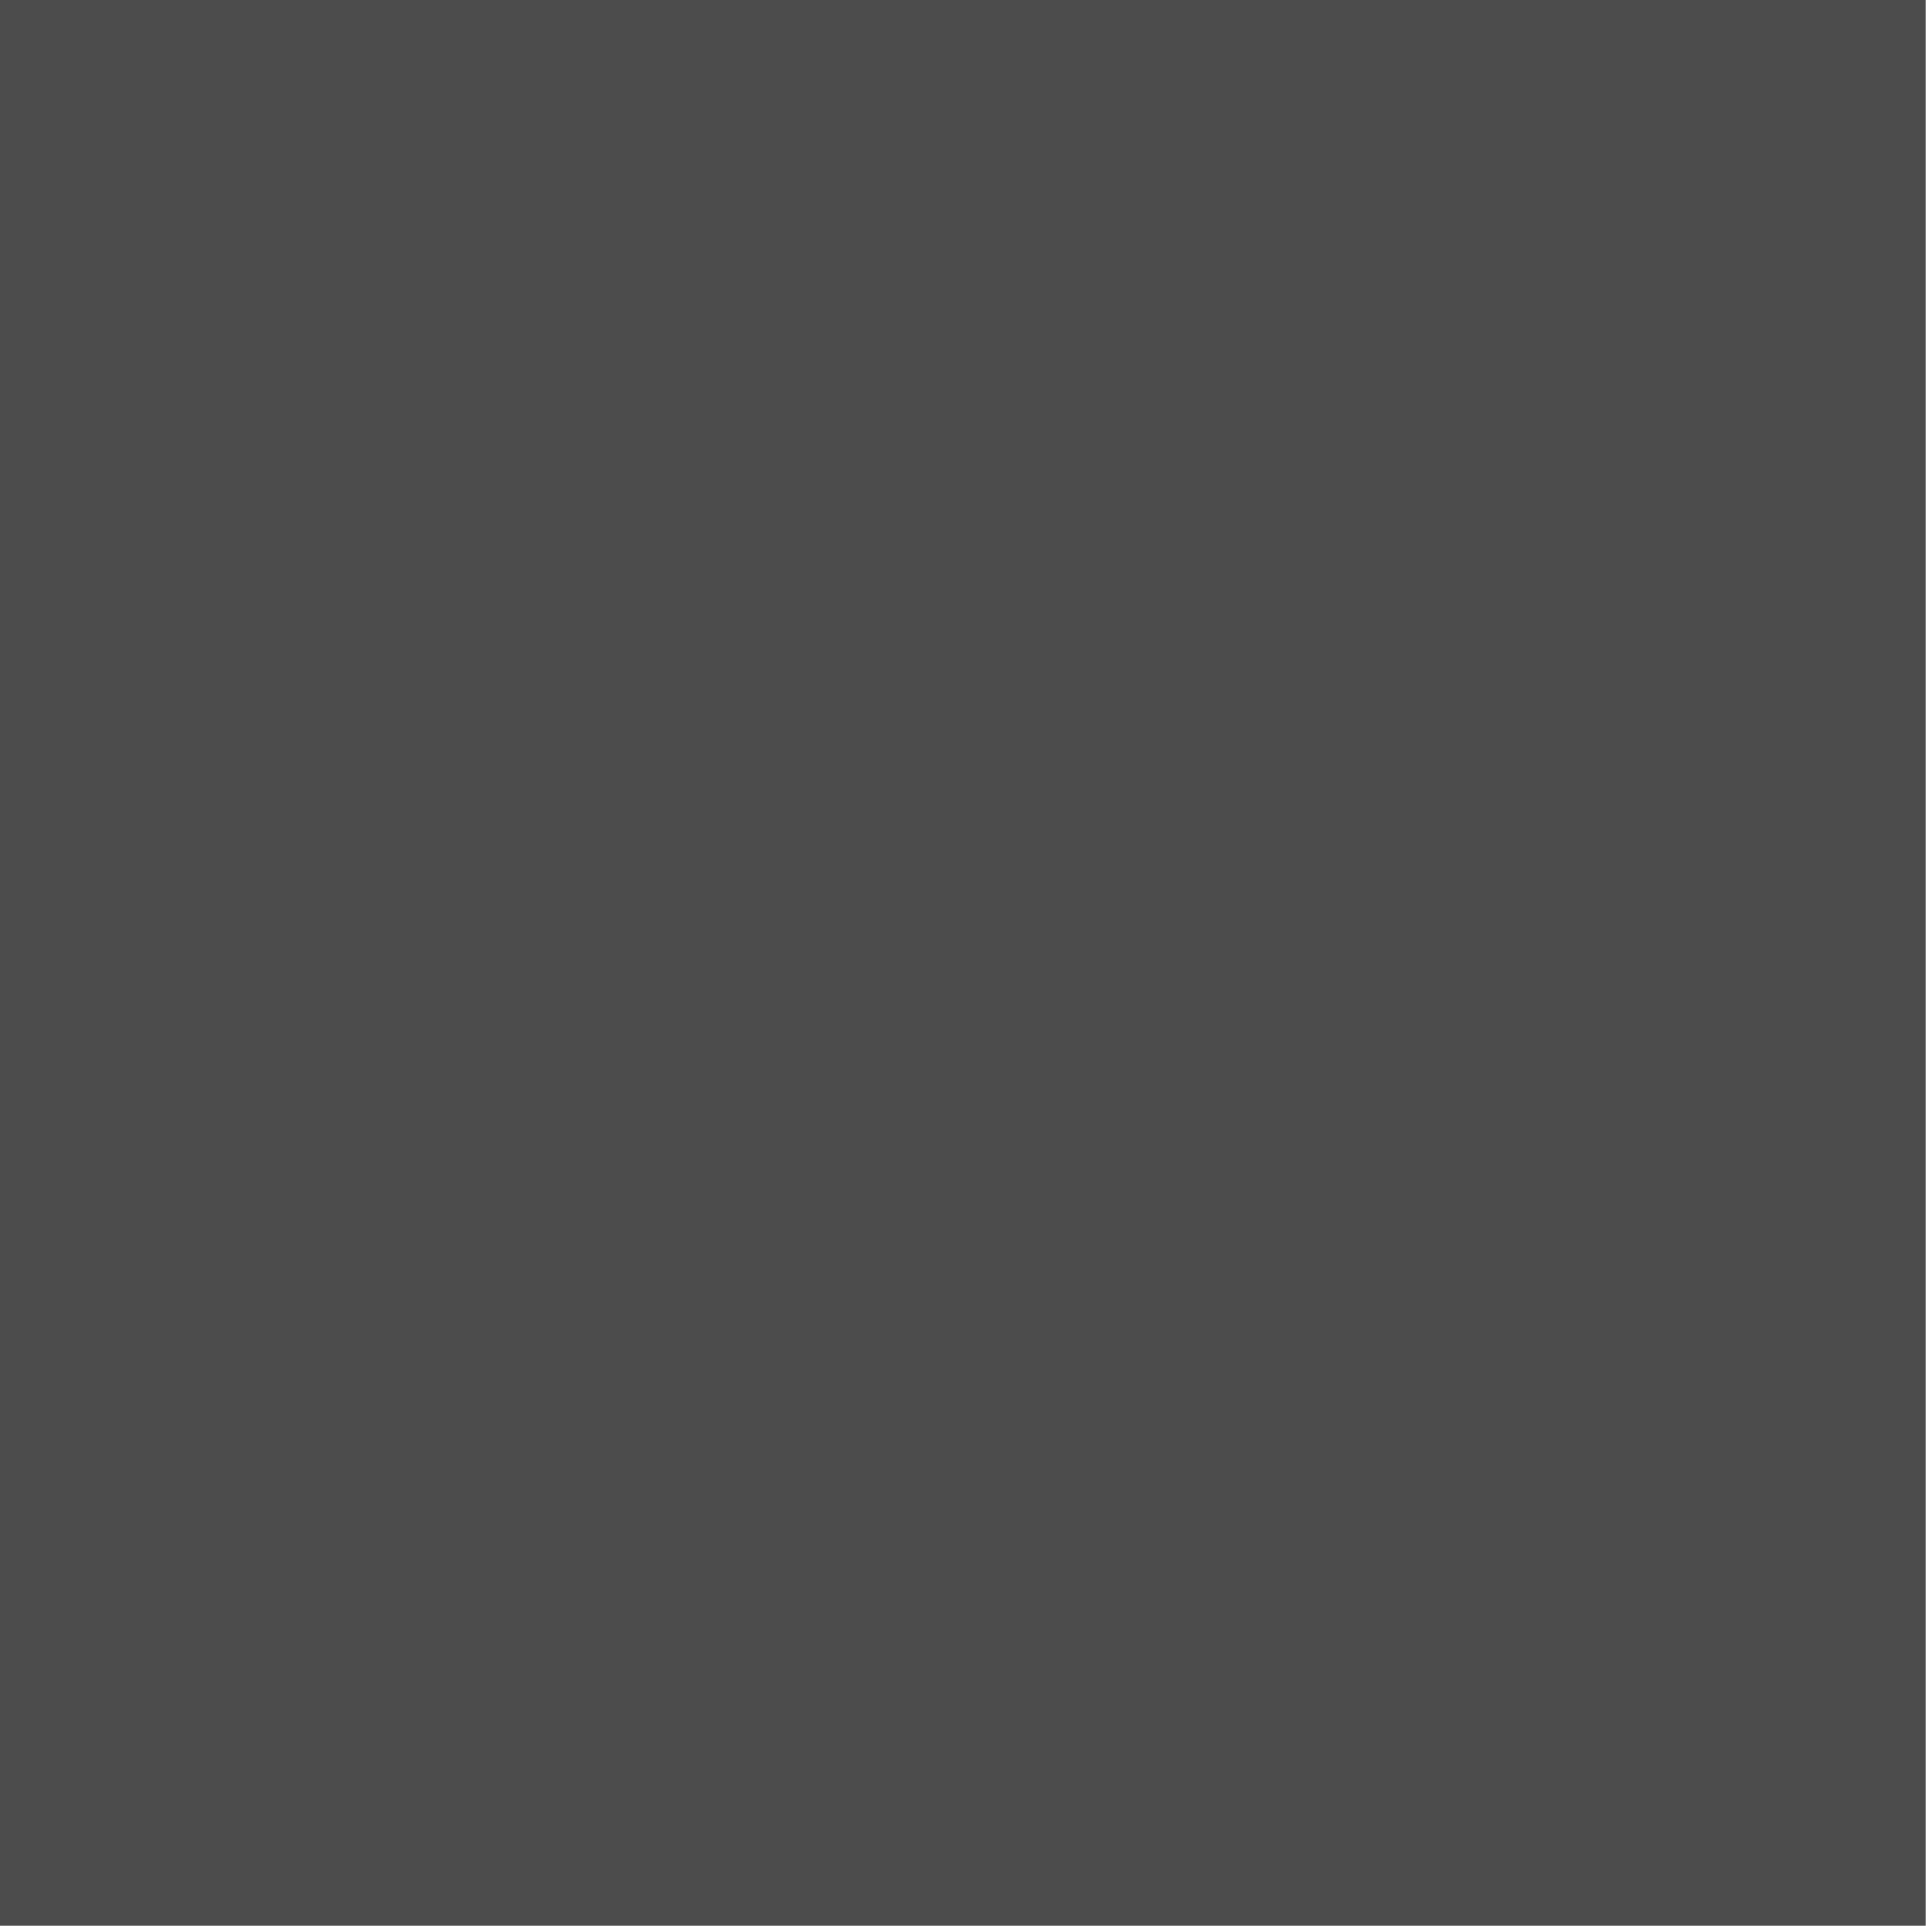
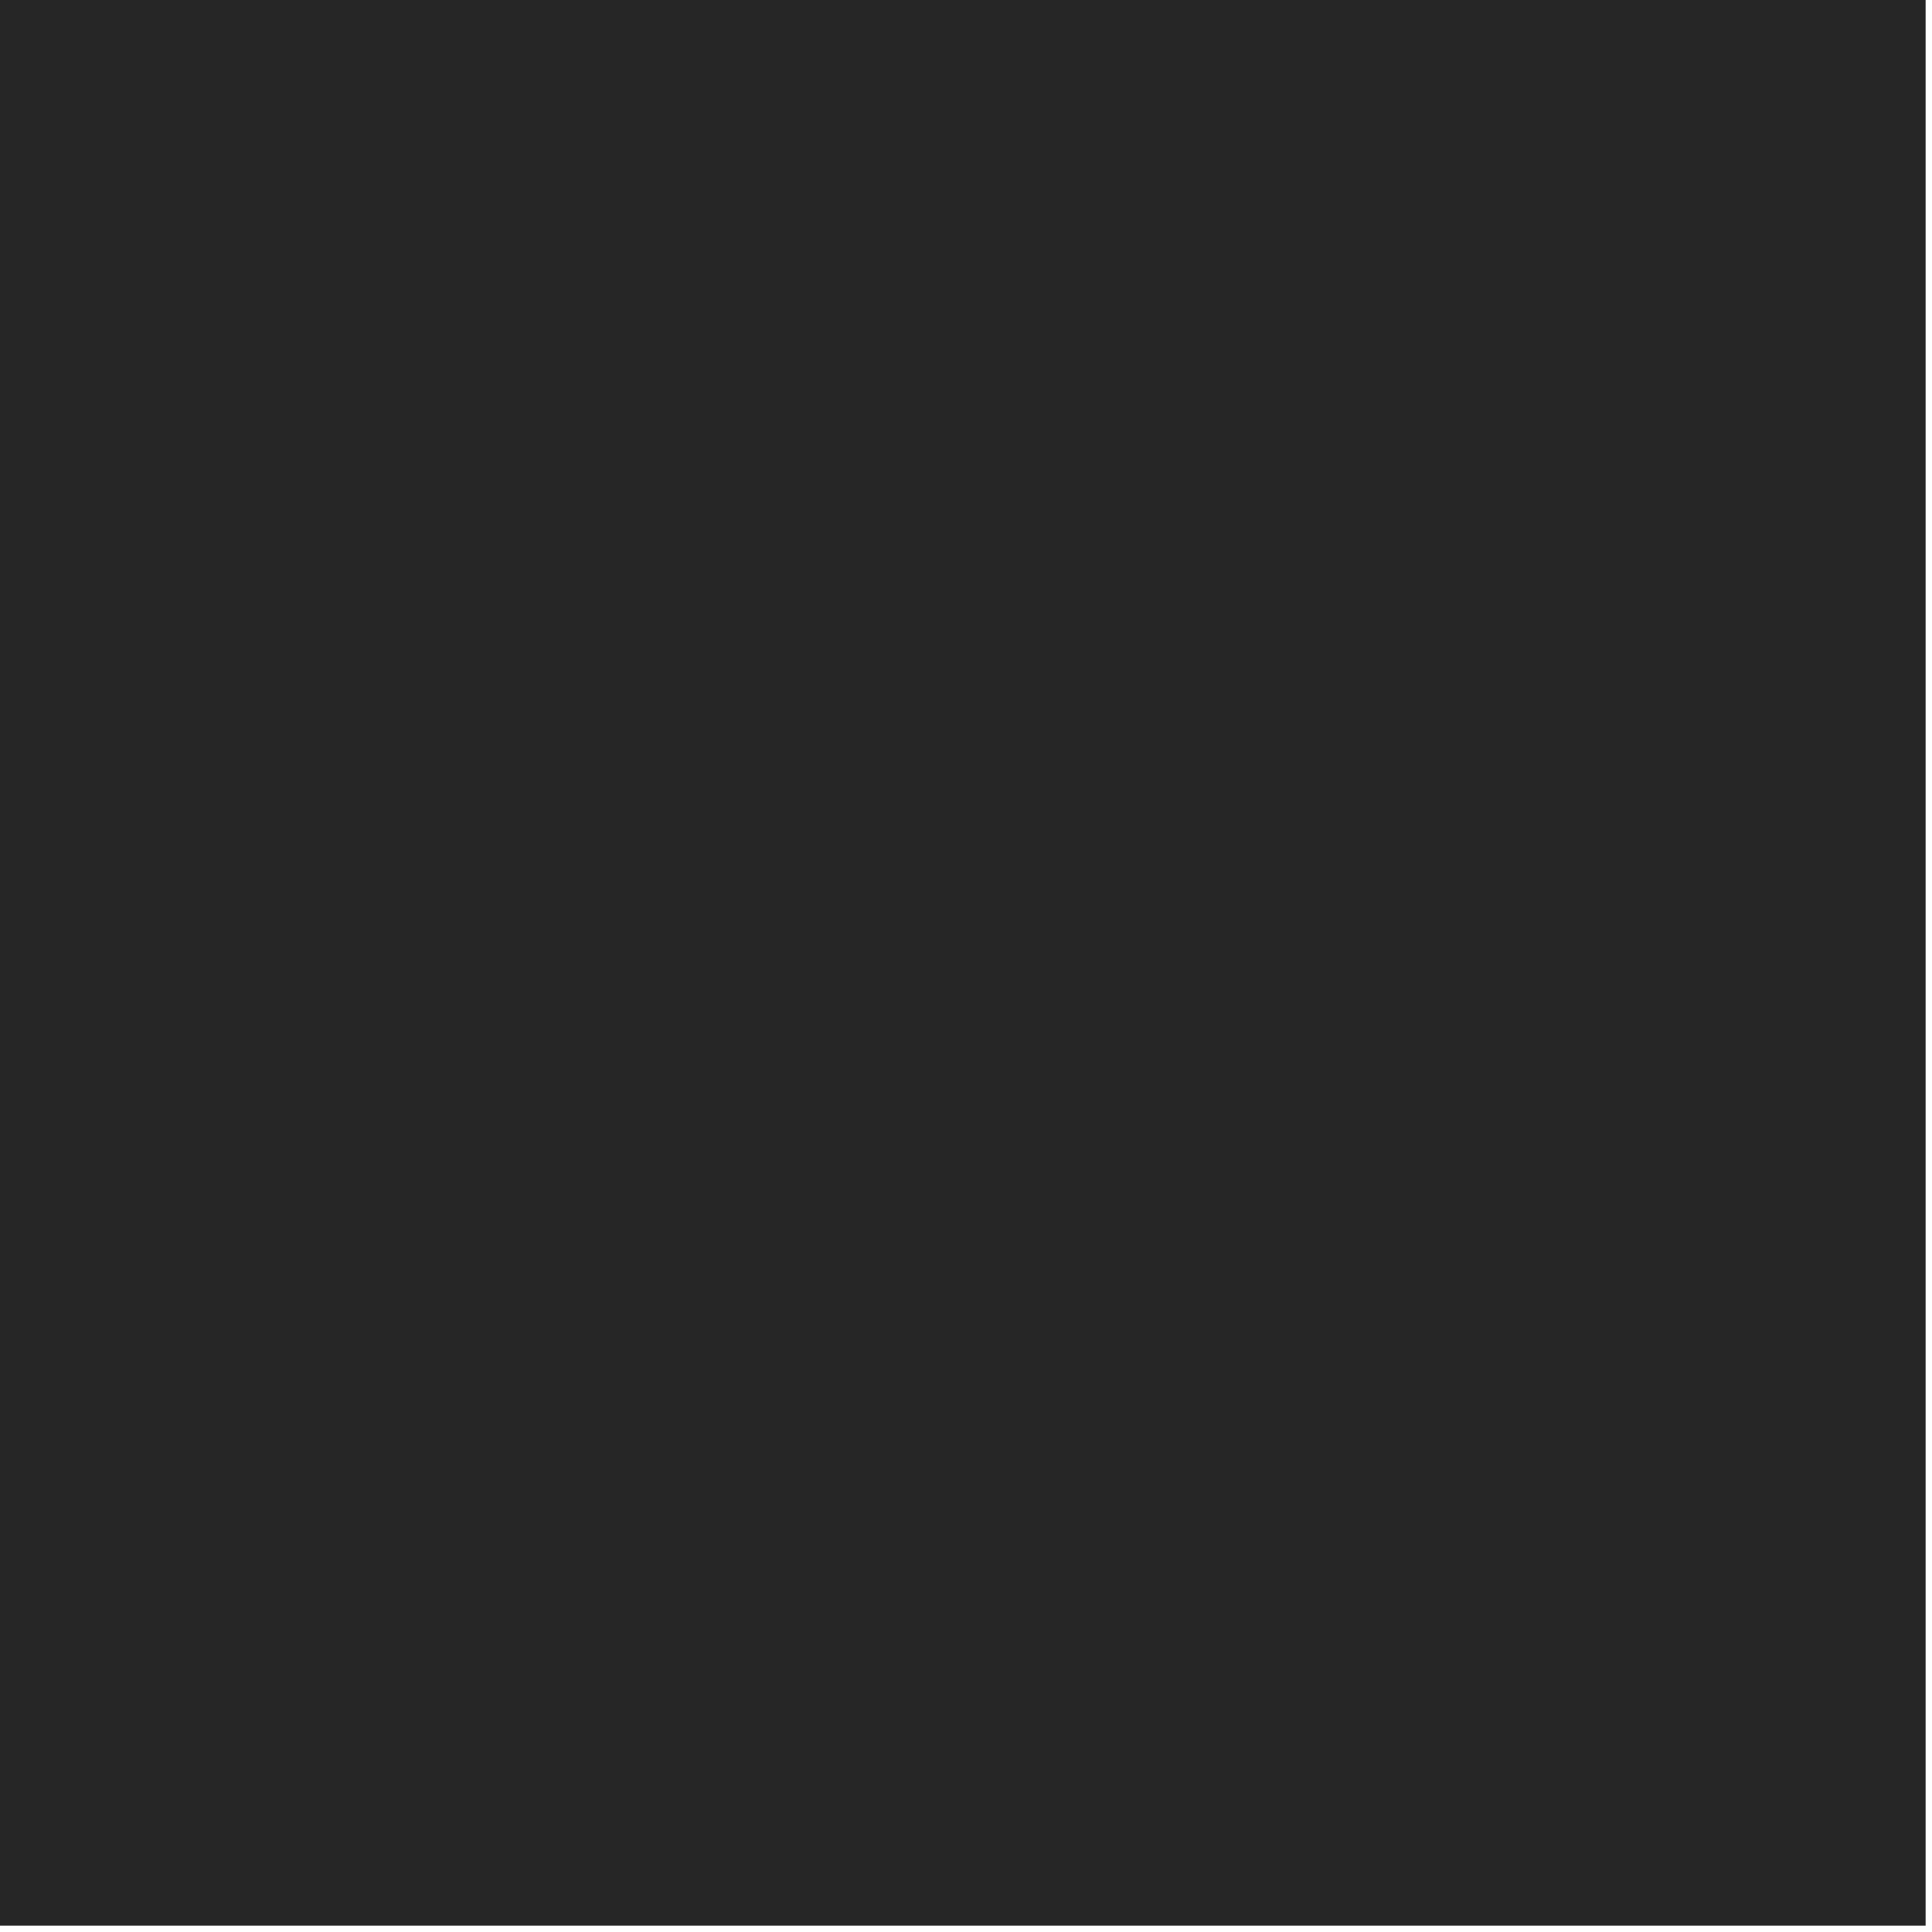
<svg xmlns="http://www.w3.org/2000/svg" width="100%" height="100%" viewBox="0 0 237 237" version="1.1" xml:space="preserve" style="fill-rule:evenodd;clip-rule:evenodd;stroke-linejoin:round;stroke-miterlimit:2;">
  <g transform="matrix(1,0,0,1,519.685,-472)">
    <g transform="matrix(1,0,0,1,-519.685,0)">
-       <rect x="0" y="472" width="236.22" height="236.22" style="fill:rgb(76,76,76);" />
+       <rect x="0" y="472" width="236.22" height="236.22" style="fill:rgb(38,38,38);" />
    </g>
  </g>
</svg>
